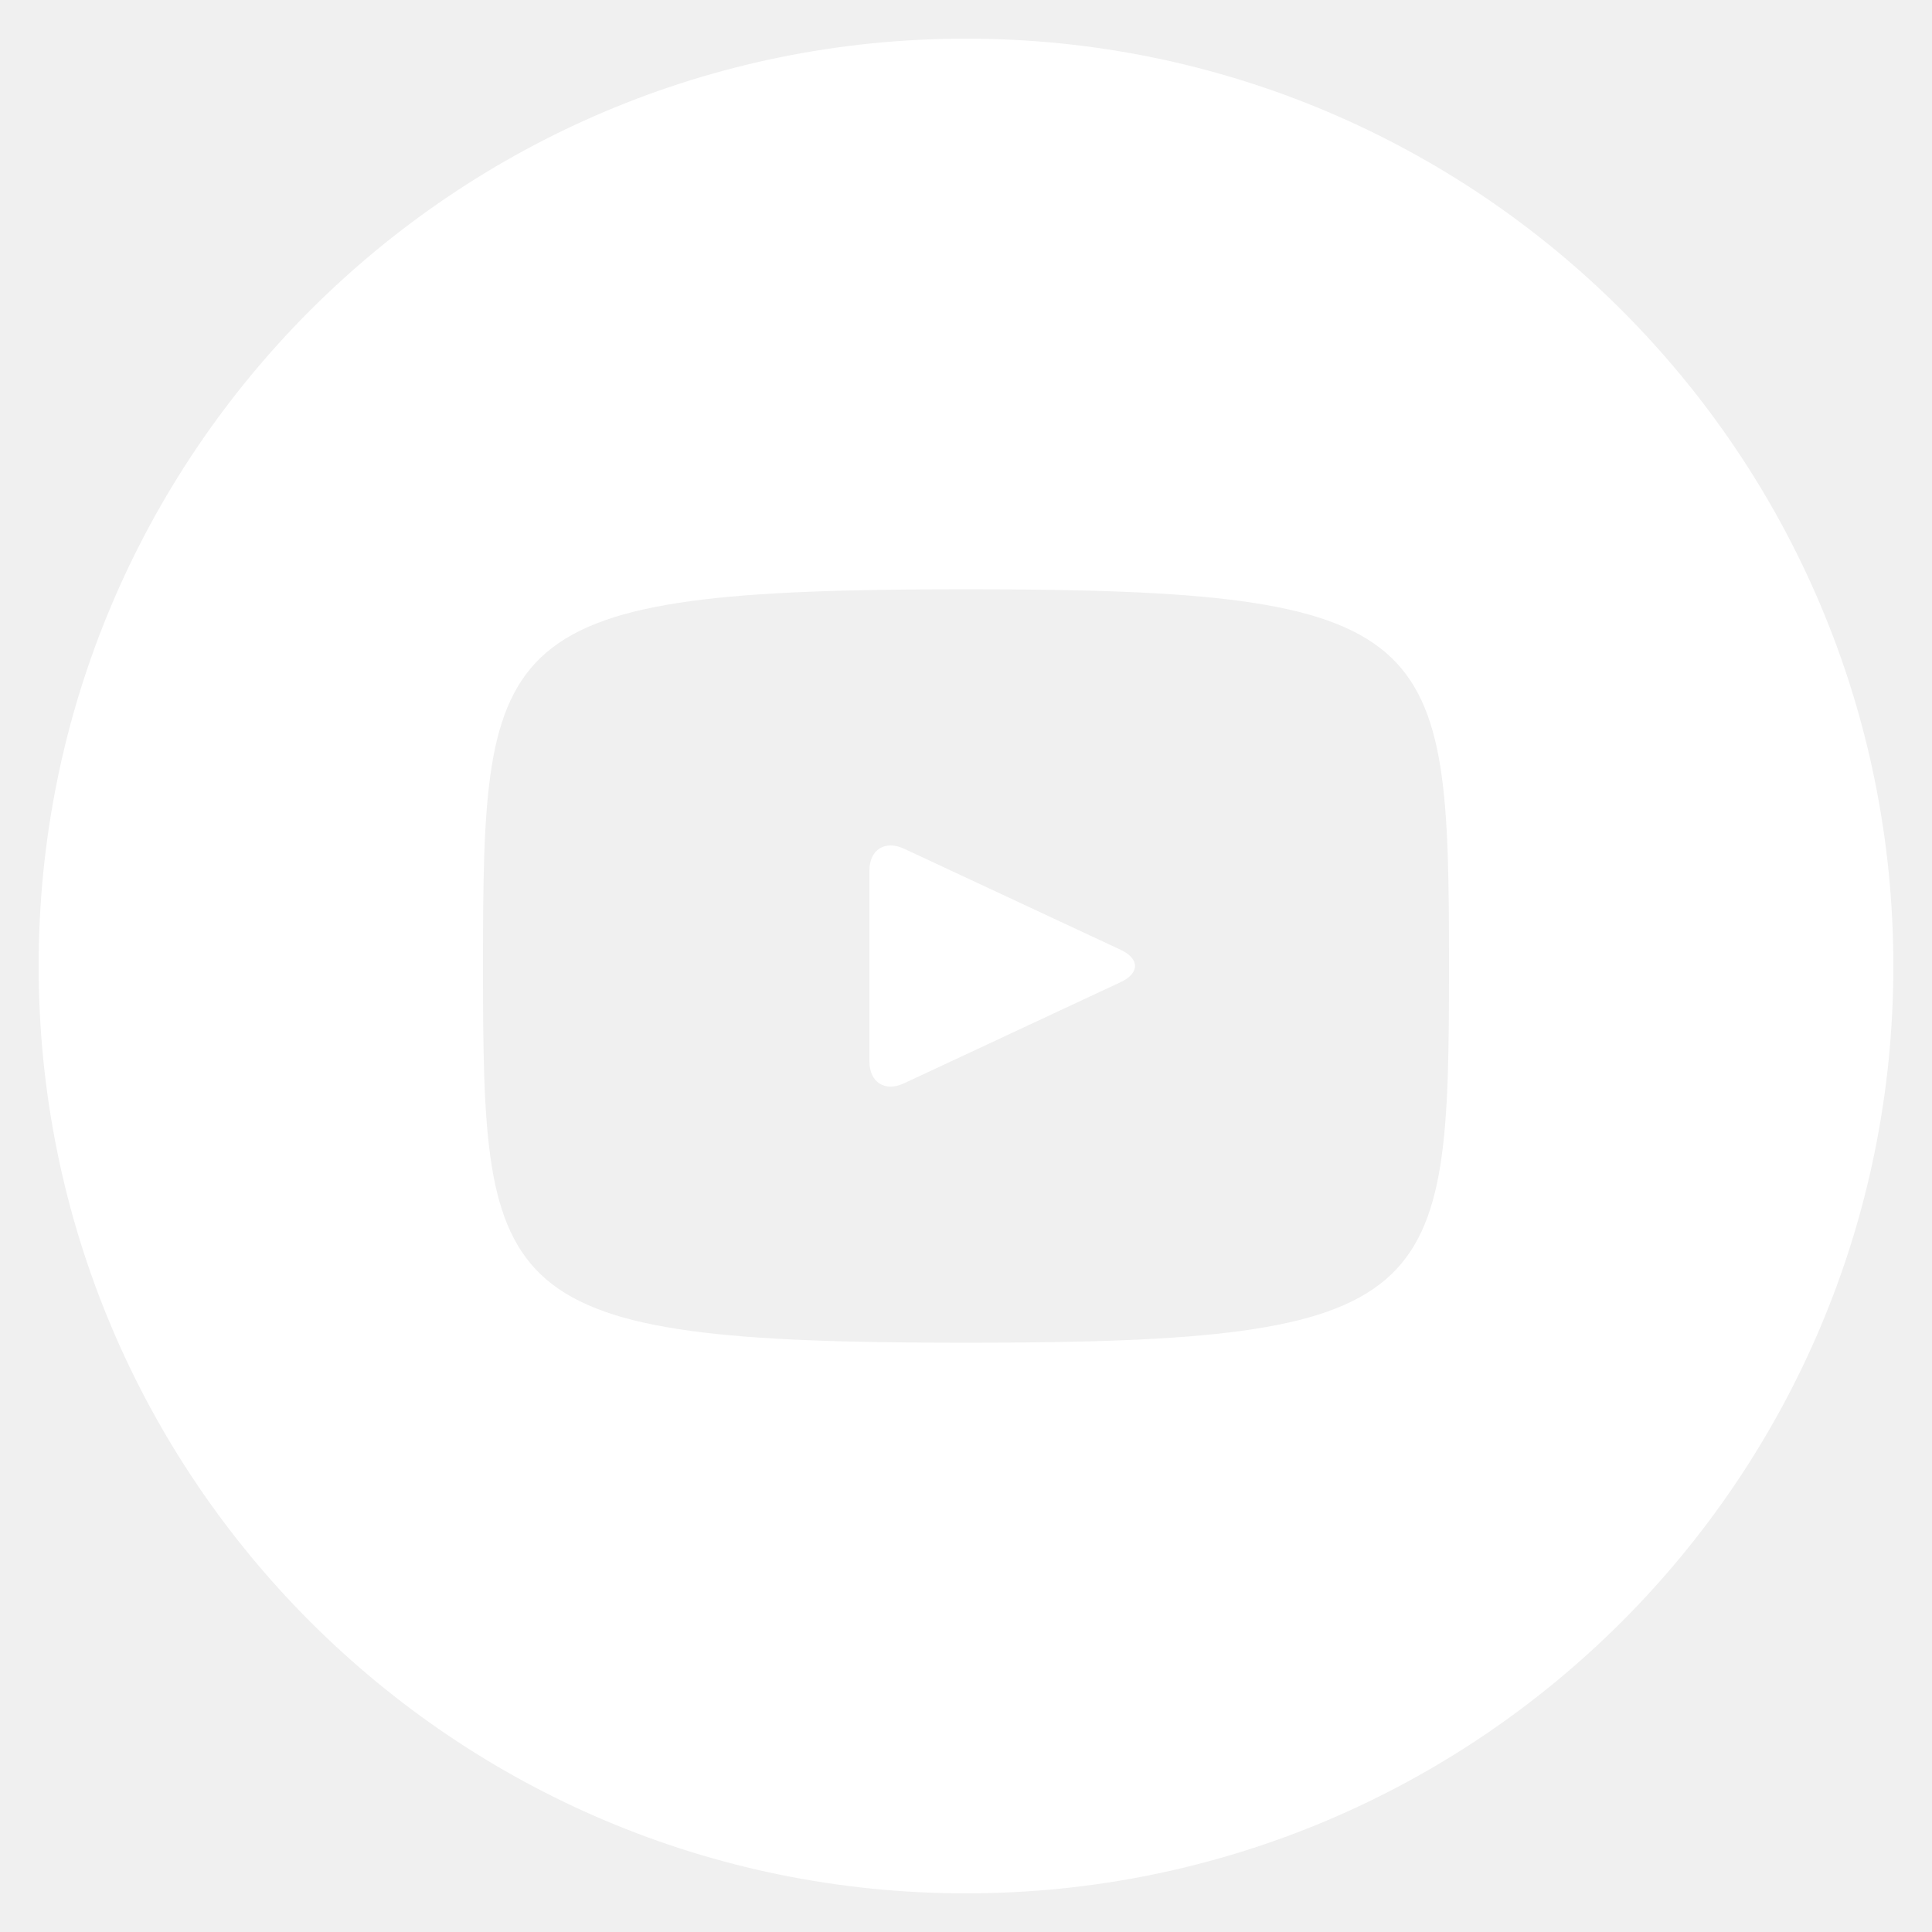
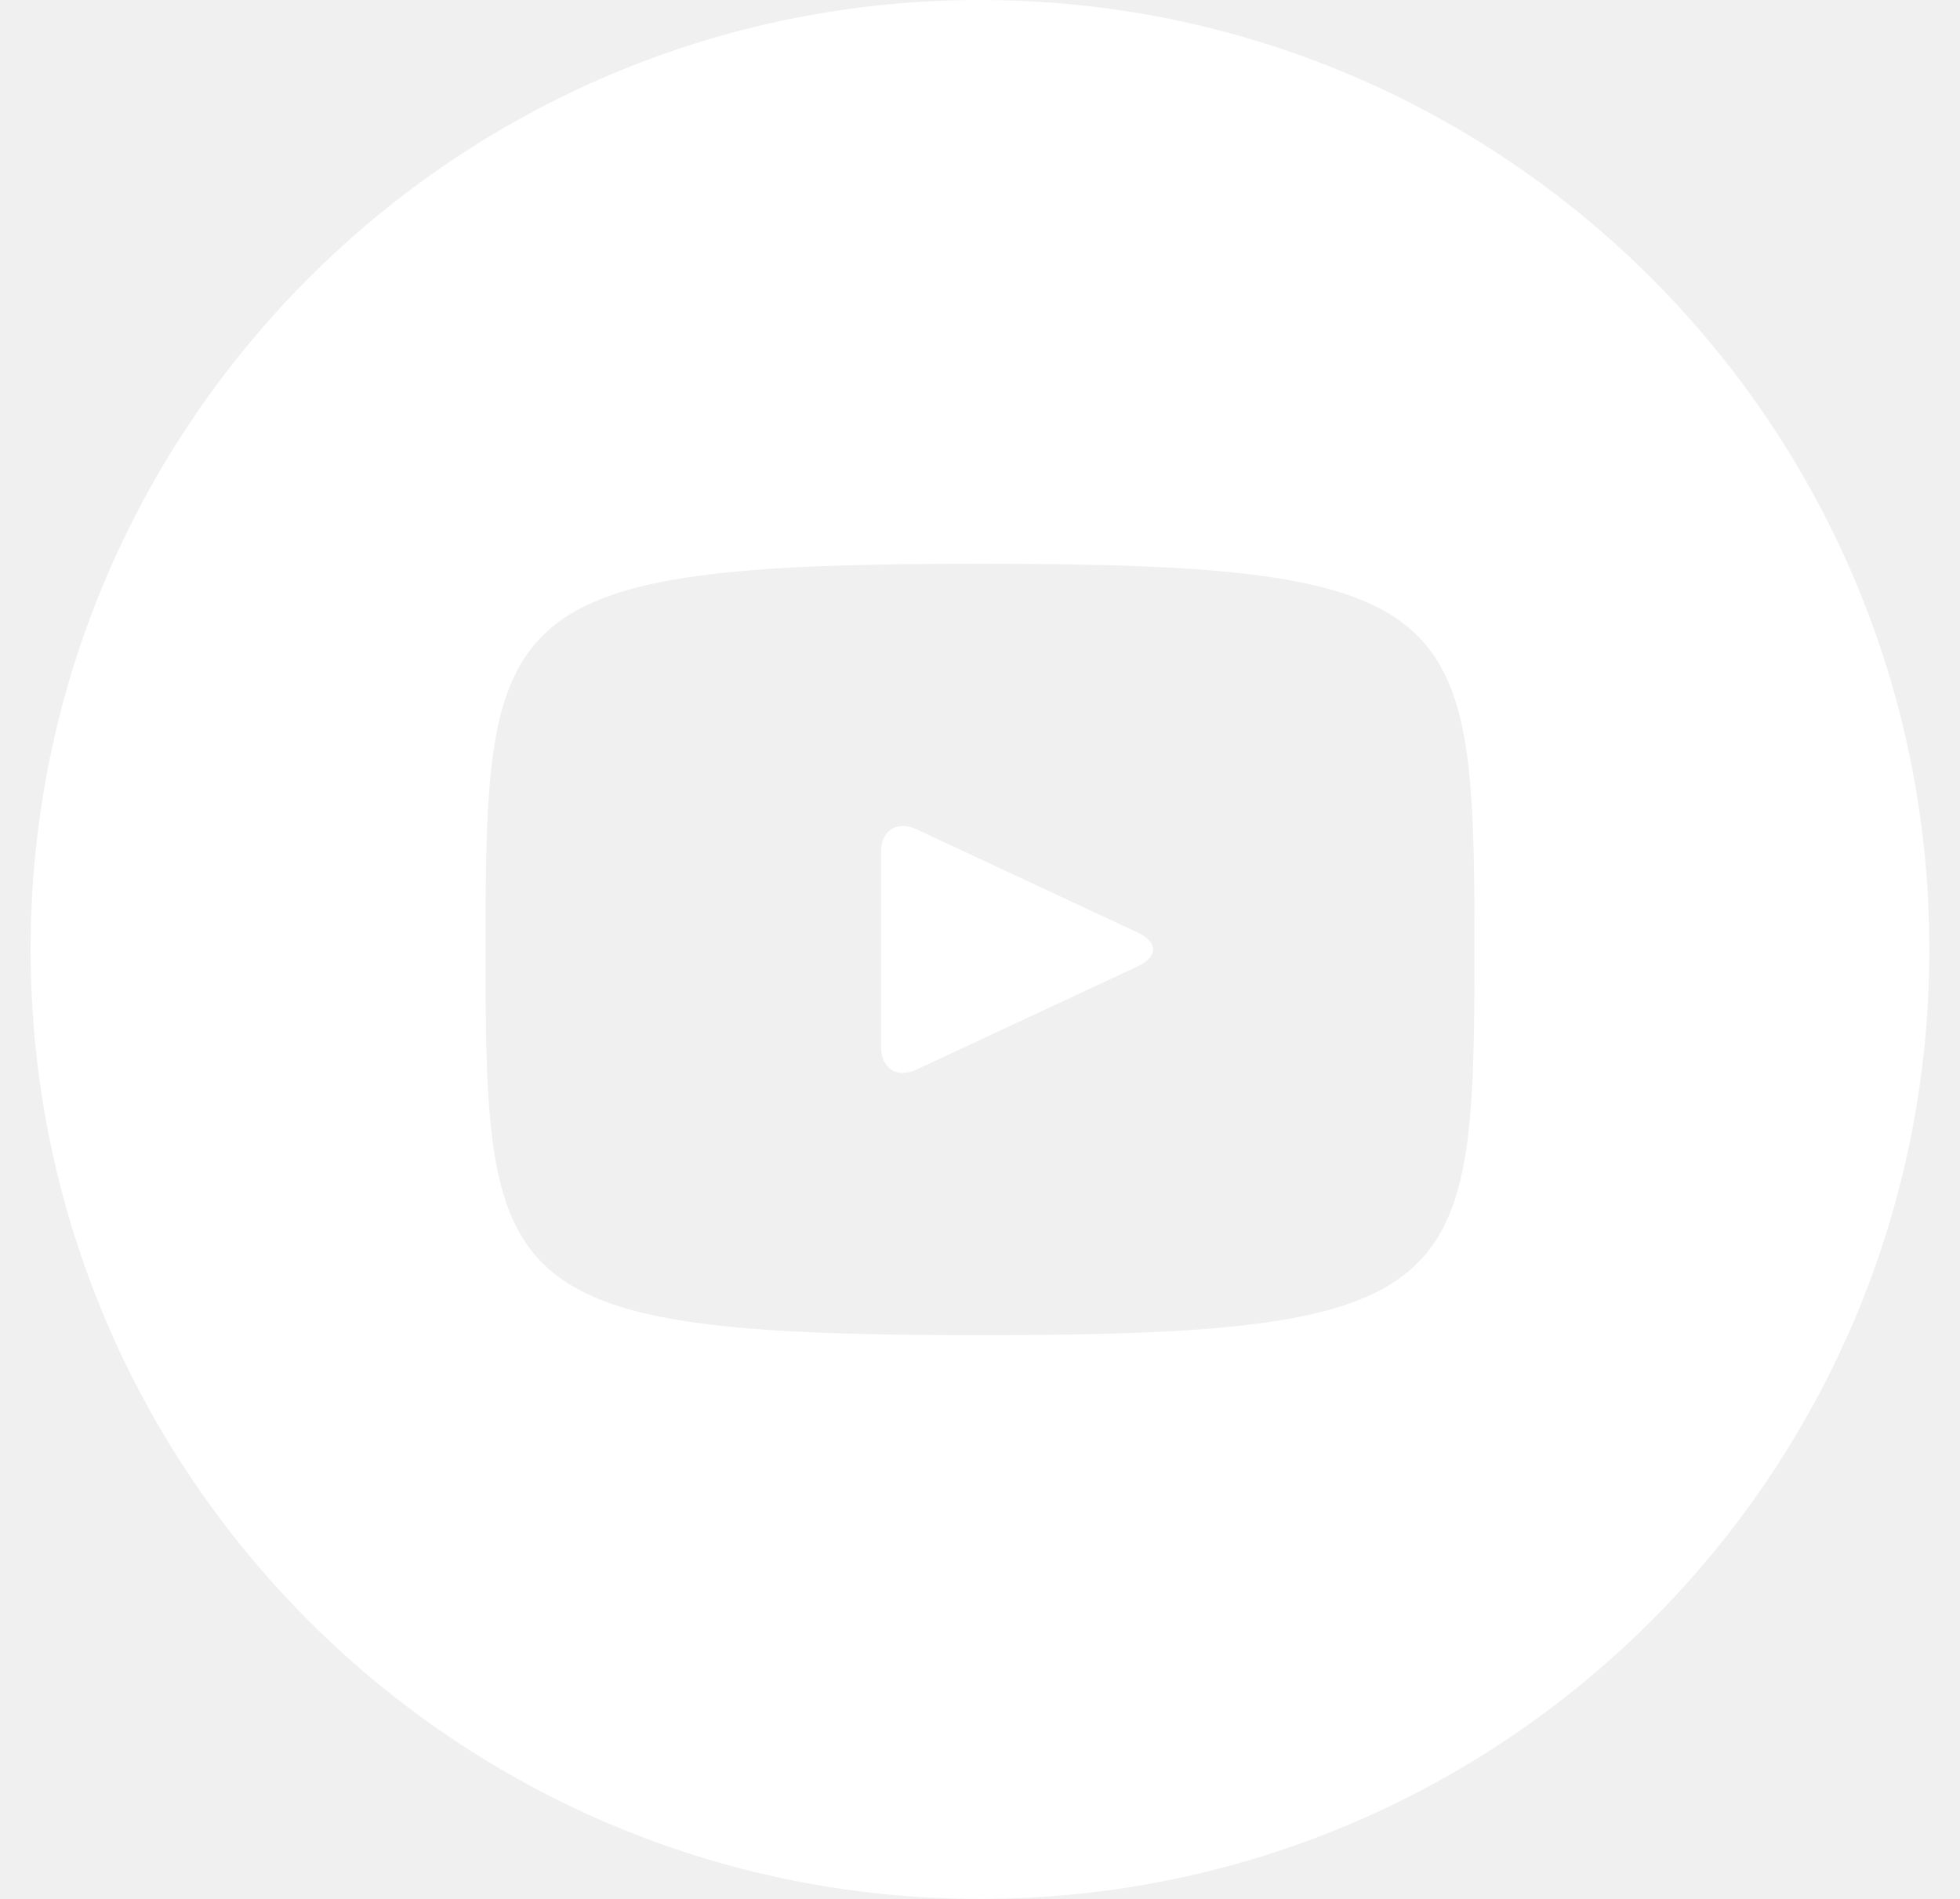
- <svg xmlns="http://www.w3.org/2000/svg" width="32" height="32" viewBox="0 0 32 32" fill="none">
-   <path d="M18.564 15.733L14.971 14.056C14.657 13.911 14.4 14.074 14.4 14.421V17.579C14.4 17.927 14.657 18.09 14.971 17.944L18.563 16.267C18.878 16.12 18.878 15.88 18.564 15.733ZM16 0.64C7.516 0.64 0.64 7.517 0.64 16C0.64 24.483 7.516 31.36 16 31.36C24.483 31.36 31.36 24.483 31.36 16C31.36 7.517 24.483 0.64 16 0.64ZM16 22.24C8.137 22.24 8 21.531 8 16C8 10.469 8.137 9.76 16 9.76C23.862 9.76 24 10.469 24 16C24 21.531 23.862 22.24 16 22.24Z" fill="white" />
+ <svg xmlns="http://www.w3.org/2000/svg" width="32" height="31" viewBox="0 0 32 31" fill="none">
+   <path d="M18.588 15.23L14.962 13.538C14.645 13.391 14.385 13.556 14.385 13.906V17.094C14.385 17.444 14.645 17.609 14.962 17.462L18.587 15.77C18.905 15.621 18.905 15.379 18.588 15.23ZM16 0C7.439 0 0.5 6.939 0.5 15.5C0.5 24.061 7.439 31 16 31C24.561 31 31.5 24.061 31.5 15.5C31.5 6.939 24.561 0 16 0ZM16 21.797C8.066 21.797 7.927 21.082 7.927 15.5C7.927 9.918 8.066 9.203 16 9.203C23.934 9.203 24.073 9.918 24.073 15.5C24.073 21.082 23.934 21.797 16 21.797Z" fill="white" />
</svg>
